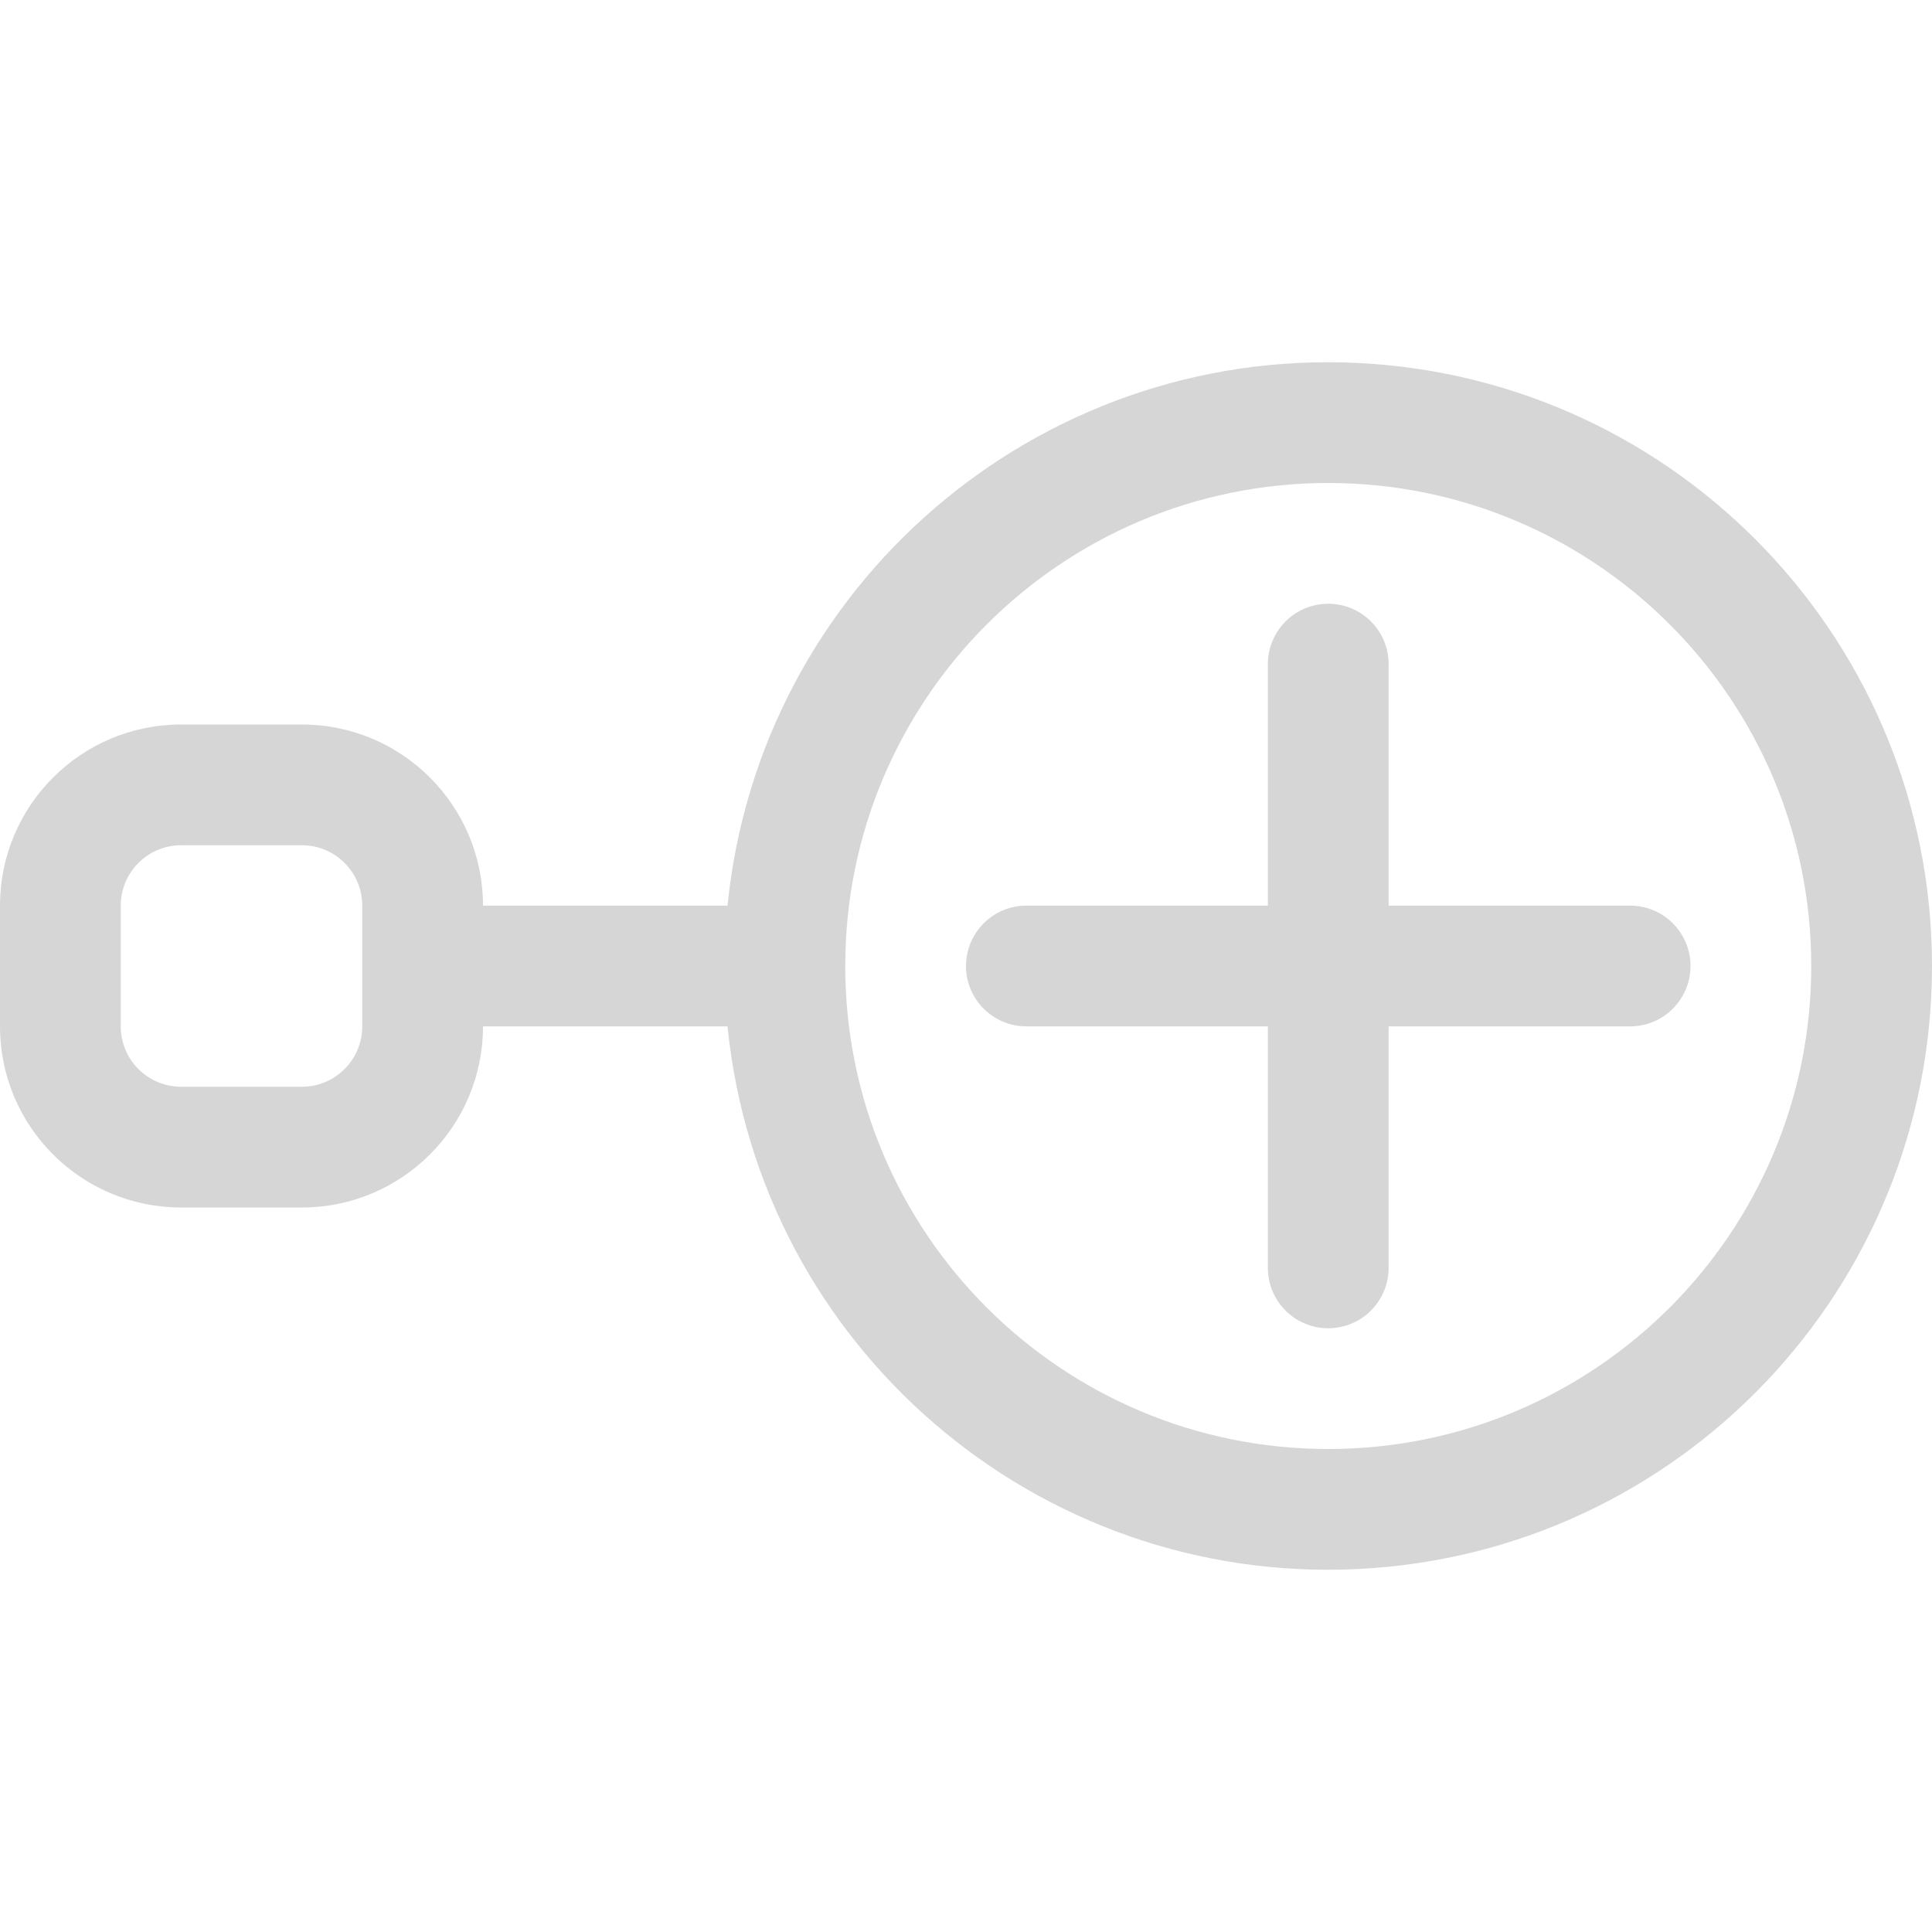
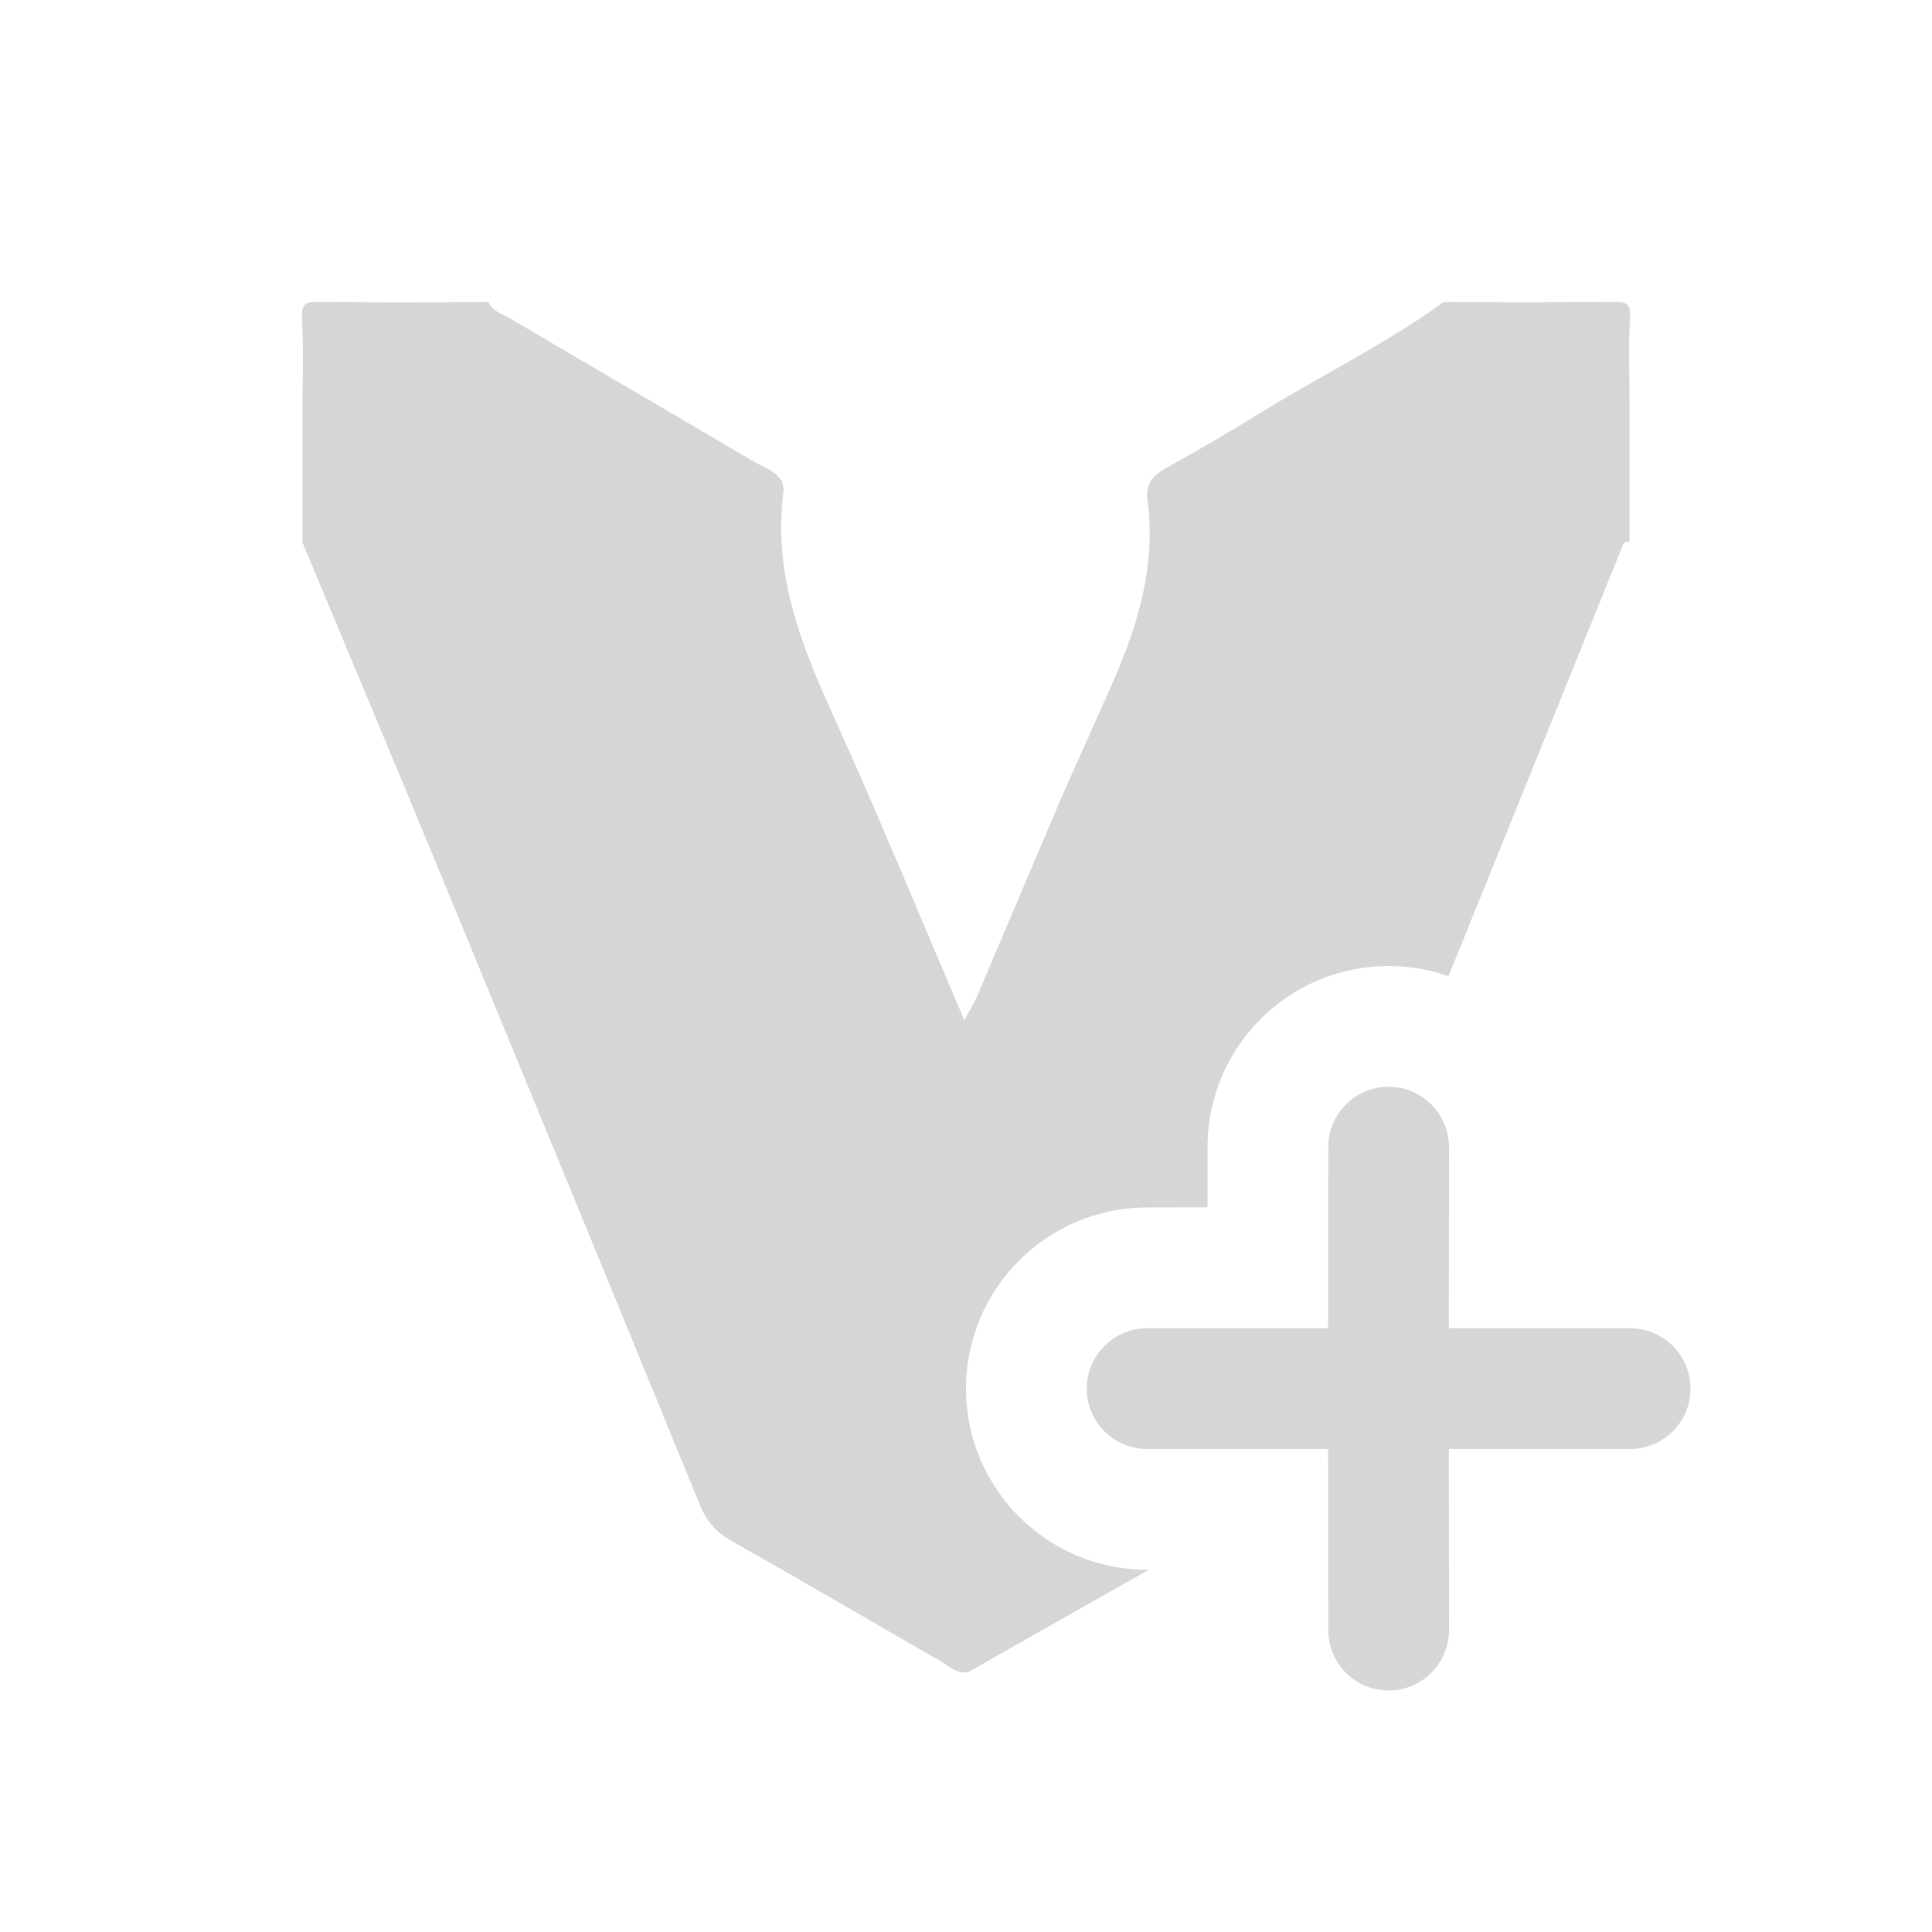
<svg xmlns="http://www.w3.org/2000/svg" width="16" height="16" fill="#d6d6d6" class="bi bi-node-plus" viewBox="0 0 16 16">
-   <path fill-rule="evenodd" d="M11 4a4 4 0 1 0 0 8 4 4 0 0 0 0-8zM6.025 7.5a5 5 0 1 1 0 1H4A1.5 1.5 0 0 1 2.5 10h-1A1.5 1.5 0 0 1 0 8.5v-1A1.5 1.5 0 0 1 1.5 6h1A1.5 1.5 0 0 1 4 7.5h2.025zM11 5a.5.5 0 0 1 .5.5v2h2a.5.5 0 0 1 0 1h-2v2a.5.5 0 0 1-1 0v-2h-2a.5.5 0 0 1 0-1h2v-2A.5.5 0 0 1 11 5zM1.5 7a.5.5 0 0 0-.5.5v1a.5.5 0 0 0 .5.5h1a.5.5 0 0 0 .5-.5v-1a.5.5 0 0 0-.5-.5h-1z" />
+   <path d="M2.643,2.5 C3.094,2.507 3.546,2.503 3.997,2.503 L4.046,2.503 C4.066,2.544 4.097,2.57 4.132,2.59 L4.24,2.646 C4.901,3.037 5.566,3.423 6.227,3.814 C6.315,3.867 6.426,3.894 6.48,3.997 C6.483,4.022 6.492,4.047 6.489,4.07 C6.4,4.73 6.624,5.315 6.89,5.902 C7.272,6.743 7.622,7.599 7.986,8.448 C8.02,8.384 8.061,8.322 8.09,8.255 L8.779,6.631 L9.138,5.825 C9.387,5.284 9.584,4.744 9.503,4.139 C9.485,4 9.553,3.933 9.666,3.871 C9.926,3.728 10.182,3.577 10.435,3.421 C10.938,3.11 11.473,2.851 11.953,2.503 L12.003,2.503 C12.454,2.503 12.905,2.506 13.356,2.5 C13.463,2.499 13.507,2.508 13.499,2.635 C13.485,2.872 13.495,3.111 13.495,3.348 L13.495,4.492 C13.478,4.485 13.463,4.486 13.447,4.497 C12.955,5.713 12.465,6.929 11.971,8.145 L11.996,8.084 C11.841,8.03 11.674,8 11.5,8 C10.672,8 10,8.672 10,9.5 L10,9.999 L9.5,10 C8.672,10 8,10.672 8,11.5 C8,12.328 8.672,13 9.5,13 L9.515,13 C9.018,13.279 8.523,13.562 8.027,13.843 C7.971,13.861 7.926,13.844 7.884,13.818 L7.803,13.765 C7.222,13.432 6.645,13.092 6.062,12.764 C5.931,12.69 5.85,12.596 5.794,12.458 C5.084,10.723 4.371,8.989 3.656,7.256 C3.276,6.334 2.889,5.414 2.505,4.492 L2.505,3.398 C2.505,3.144 2.515,2.889 2.501,2.635 C2.494,2.51 2.536,2.499 2.643,2.5 Z" id="Combined-Shape" fill="#d6d6d6" />
+   <path d="M11.5,9 C11.776,9 12,9.224 12,9.5 L11.999,10.999 L13.5,11 C13.776,11 14,11.224 14,11.5 C14,11.776 13.776,12 13.5,12 L11.999,11.999 L12,13.5 C12,13.776 11.776,14 11.5,14 C11.224,14 11,13.776 11,13.5 L10.999,11.999 L9.5,12 C9.224,12 9,11.776 9,11.5 C9,11.224 9.224,11 9.5,11 L10.999,10.999 L11,9.5 C11,9.224 11.224,9 11.5,9 Z" id="Combined-Shape" fill="#d6d6d6" />
</svg>
